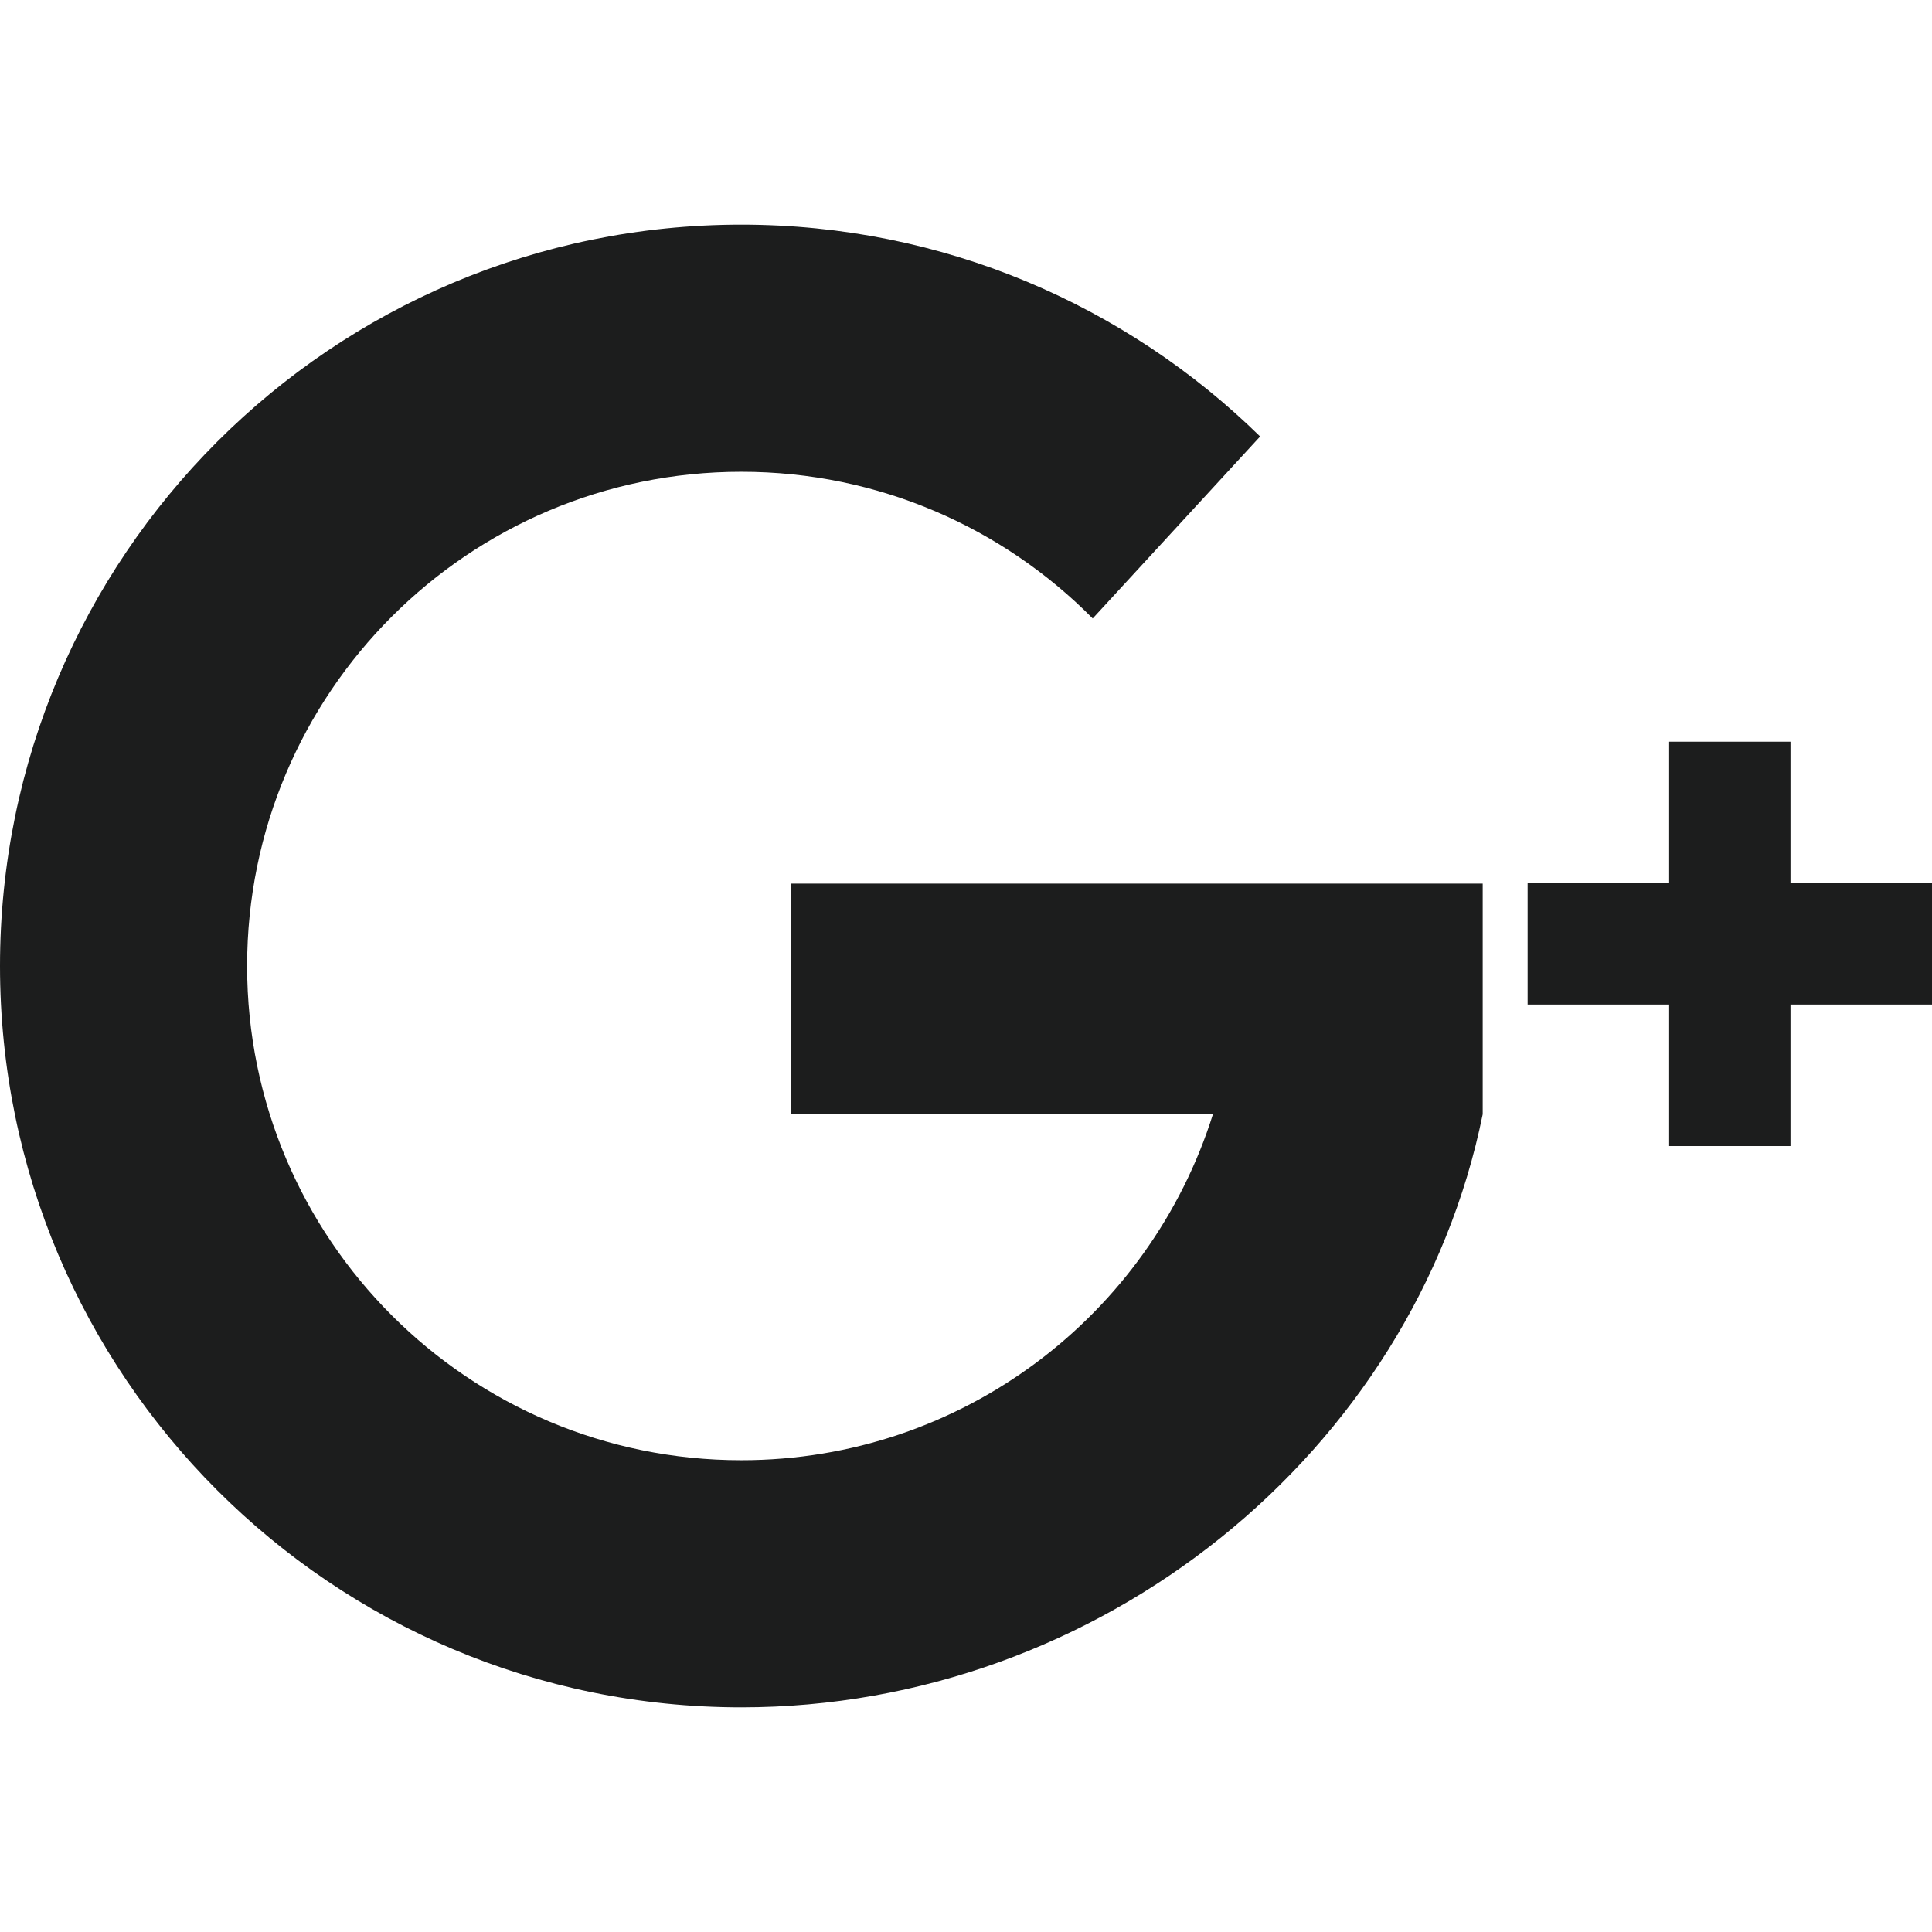
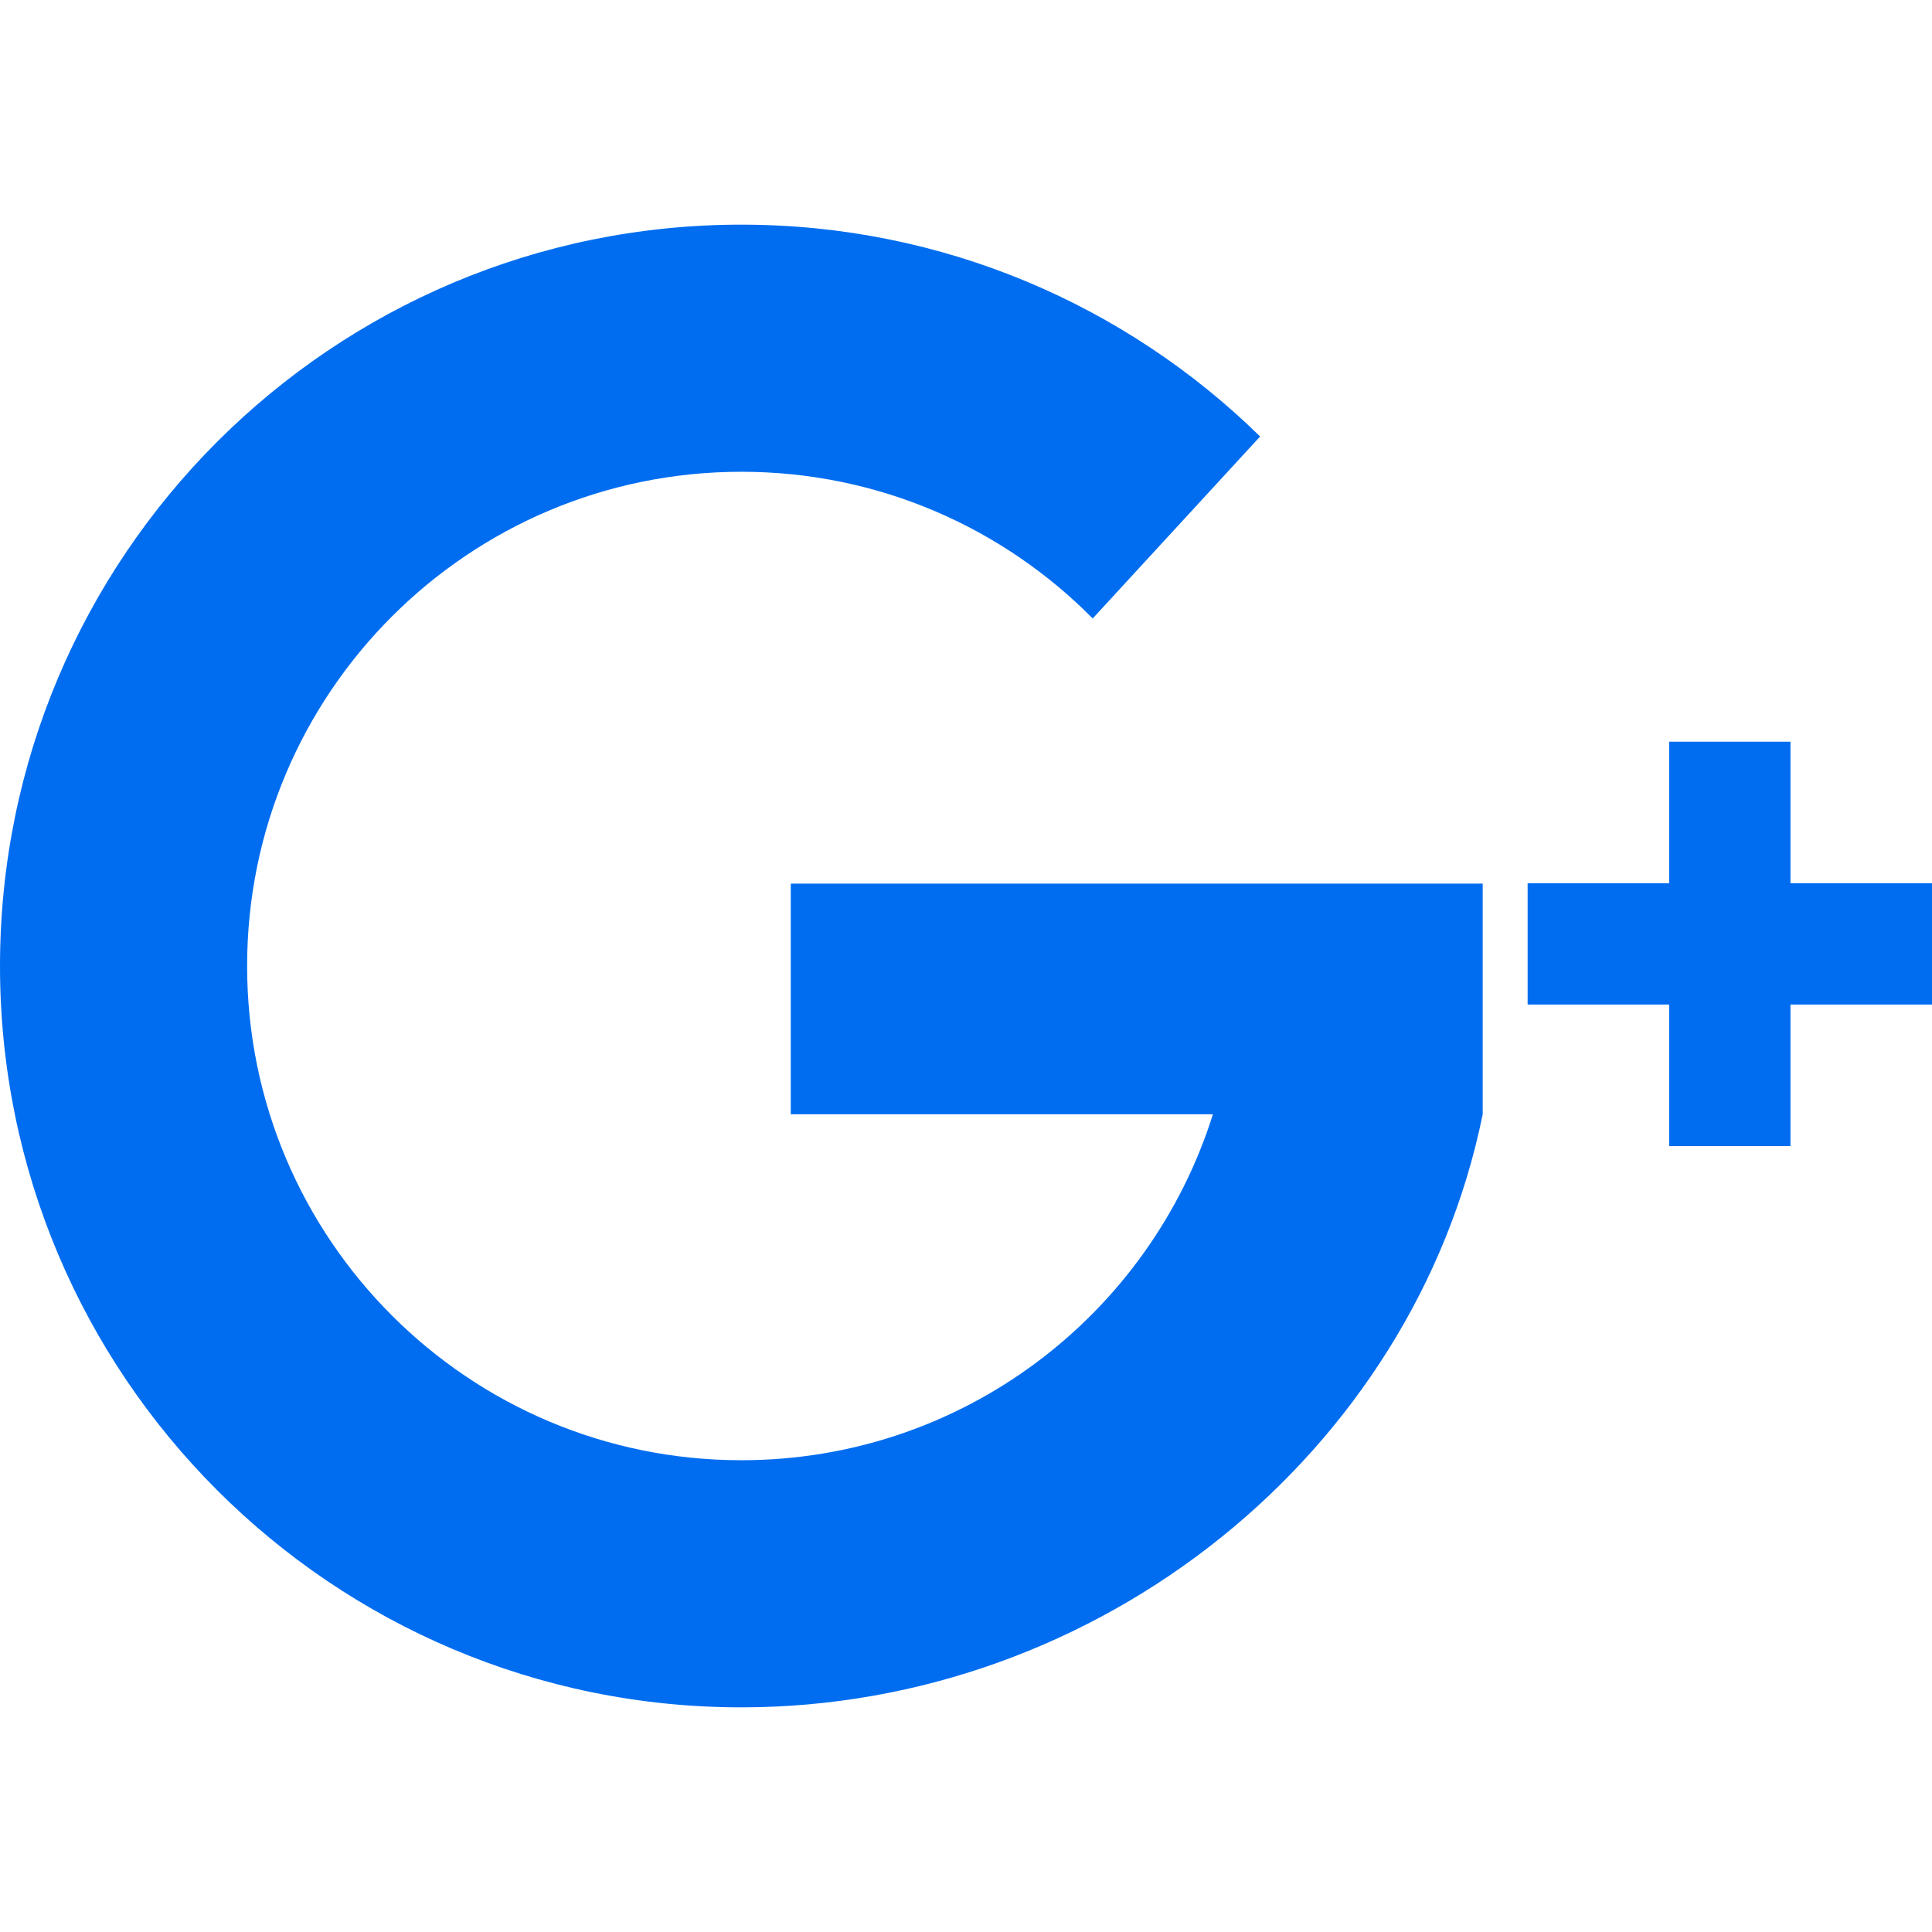
<svg xmlns="http://www.w3.org/2000/svg" version="1.1" id="Capa_1" x="0px" y="0px" viewBox="0 0 491.858 491.858" style="enable-background:new 0 0 491.858 491.858;" xml:space="preserve" width="512px" height="512px">
  <g>
    <g>
      <g>
-         <path d="M377.472,224.957H201.319v58.718H308.79c-16.032,51.048-63.714,88.077-120.055,88.077     c-69.492,0-125.823-56.335-125.823-125.824c0-69.492,56.333-125.823,125.823-125.823c34.994,0,66.645,14.289,89.452,37.346     l42.622-46.328c-34.04-33.355-80.65-53.929-132.074-53.929C84.5,57.193,0,141.693,0,245.928s84.5,188.737,188.736,188.737     c91.307,0,171.248-64.844,188.737-150.989v-58.718L377.472,224.957L377.472,224.957z" fill="#1c1d1d" />
-         <polygon points="491.858,224.857 455.827,224.857 455.827,188.826 424.941,188.826 424.941,224.857 388.91,224.857      388.91,255.74 424.941,255.74 424.941,291.772 455.827,291.772 455.827,255.74 491.858,255.74    " fill="#1c1d1d" />
+         <path d="M377.472,224.957H201.319v58.718H308.79c-16.032,51.048-63.714,88.077-120.055,88.077     c-69.492,0-125.823-56.335-125.823-125.824c0-69.492,56.333-125.823,125.823-125.823c34.994,0,66.645,14.289,89.452,37.346     l42.622-46.328c-34.04-33.355-80.65-53.929-132.074-53.929C84.5,57.193,0,141.693,0,245.928s84.5,188.737,188.736,188.737     c91.307,0,171.248-64.844,188.737-150.989v-58.718L377.472,224.957L377.472,224.957z" fill="#006DF0" />
+         <polygon points="491.858,224.857 455.827,224.857 455.827,188.826 424.941,188.826 424.941,224.857 388.91,224.857      388.91,255.74 424.941,255.74 424.941,291.772 455.827,291.772 455.827,255.74 491.858,255.74    " fill="#006DF0" />
      </g>
    </g>
    <g>
	</g>
    <g>
	</g>
    <g>
	</g>
    <g>
	</g>
    <g>
	</g>
    <g>
	</g>
    <g>
	</g>
    <g>
	</g>
    <g>
	</g>
    <g>
	</g>
    <g>
	</g>
    <g>
	</g>
    <g>
	</g>
    <g>
	</g>
    <g>
	</g>
  </g>
  <g>
</g>
  <g>
</g>
  <g>
</g>
  <g>
</g>
  <g>
</g>
  <g>
</g>
  <g>
</g>
  <g>
</g>
  <g>
</g>
  <g>
</g>
  <g>
</g>
  <g>
</g>
  <g>
</g>
  <g>
</g>
  <g>
</g>
</svg>
